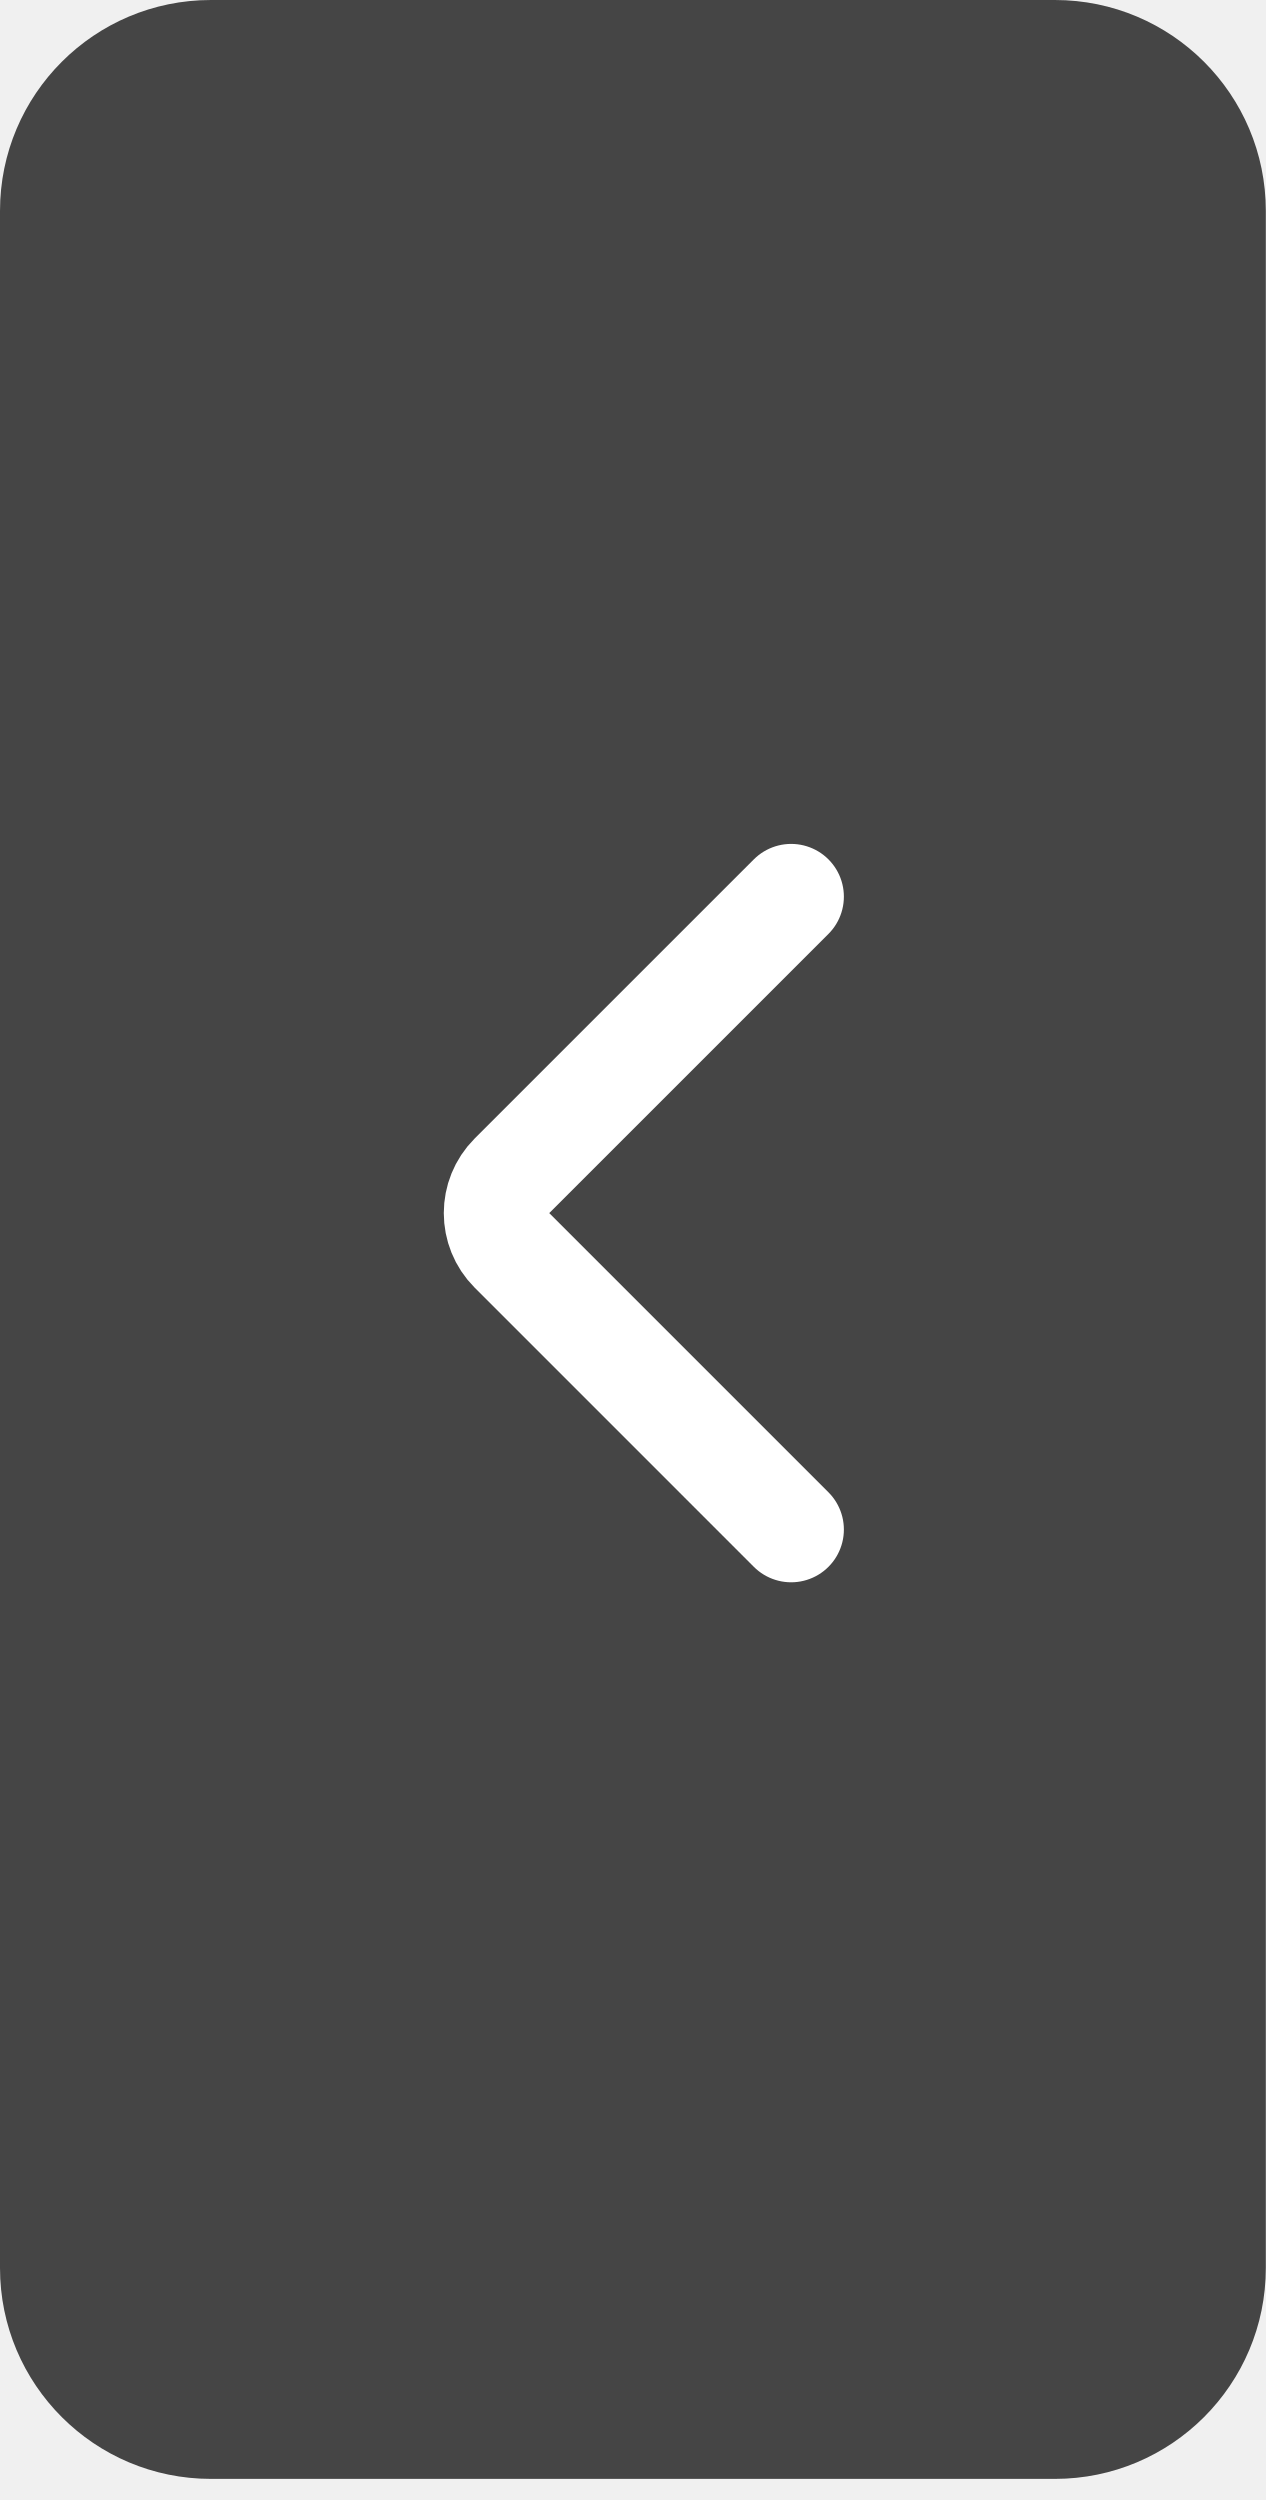
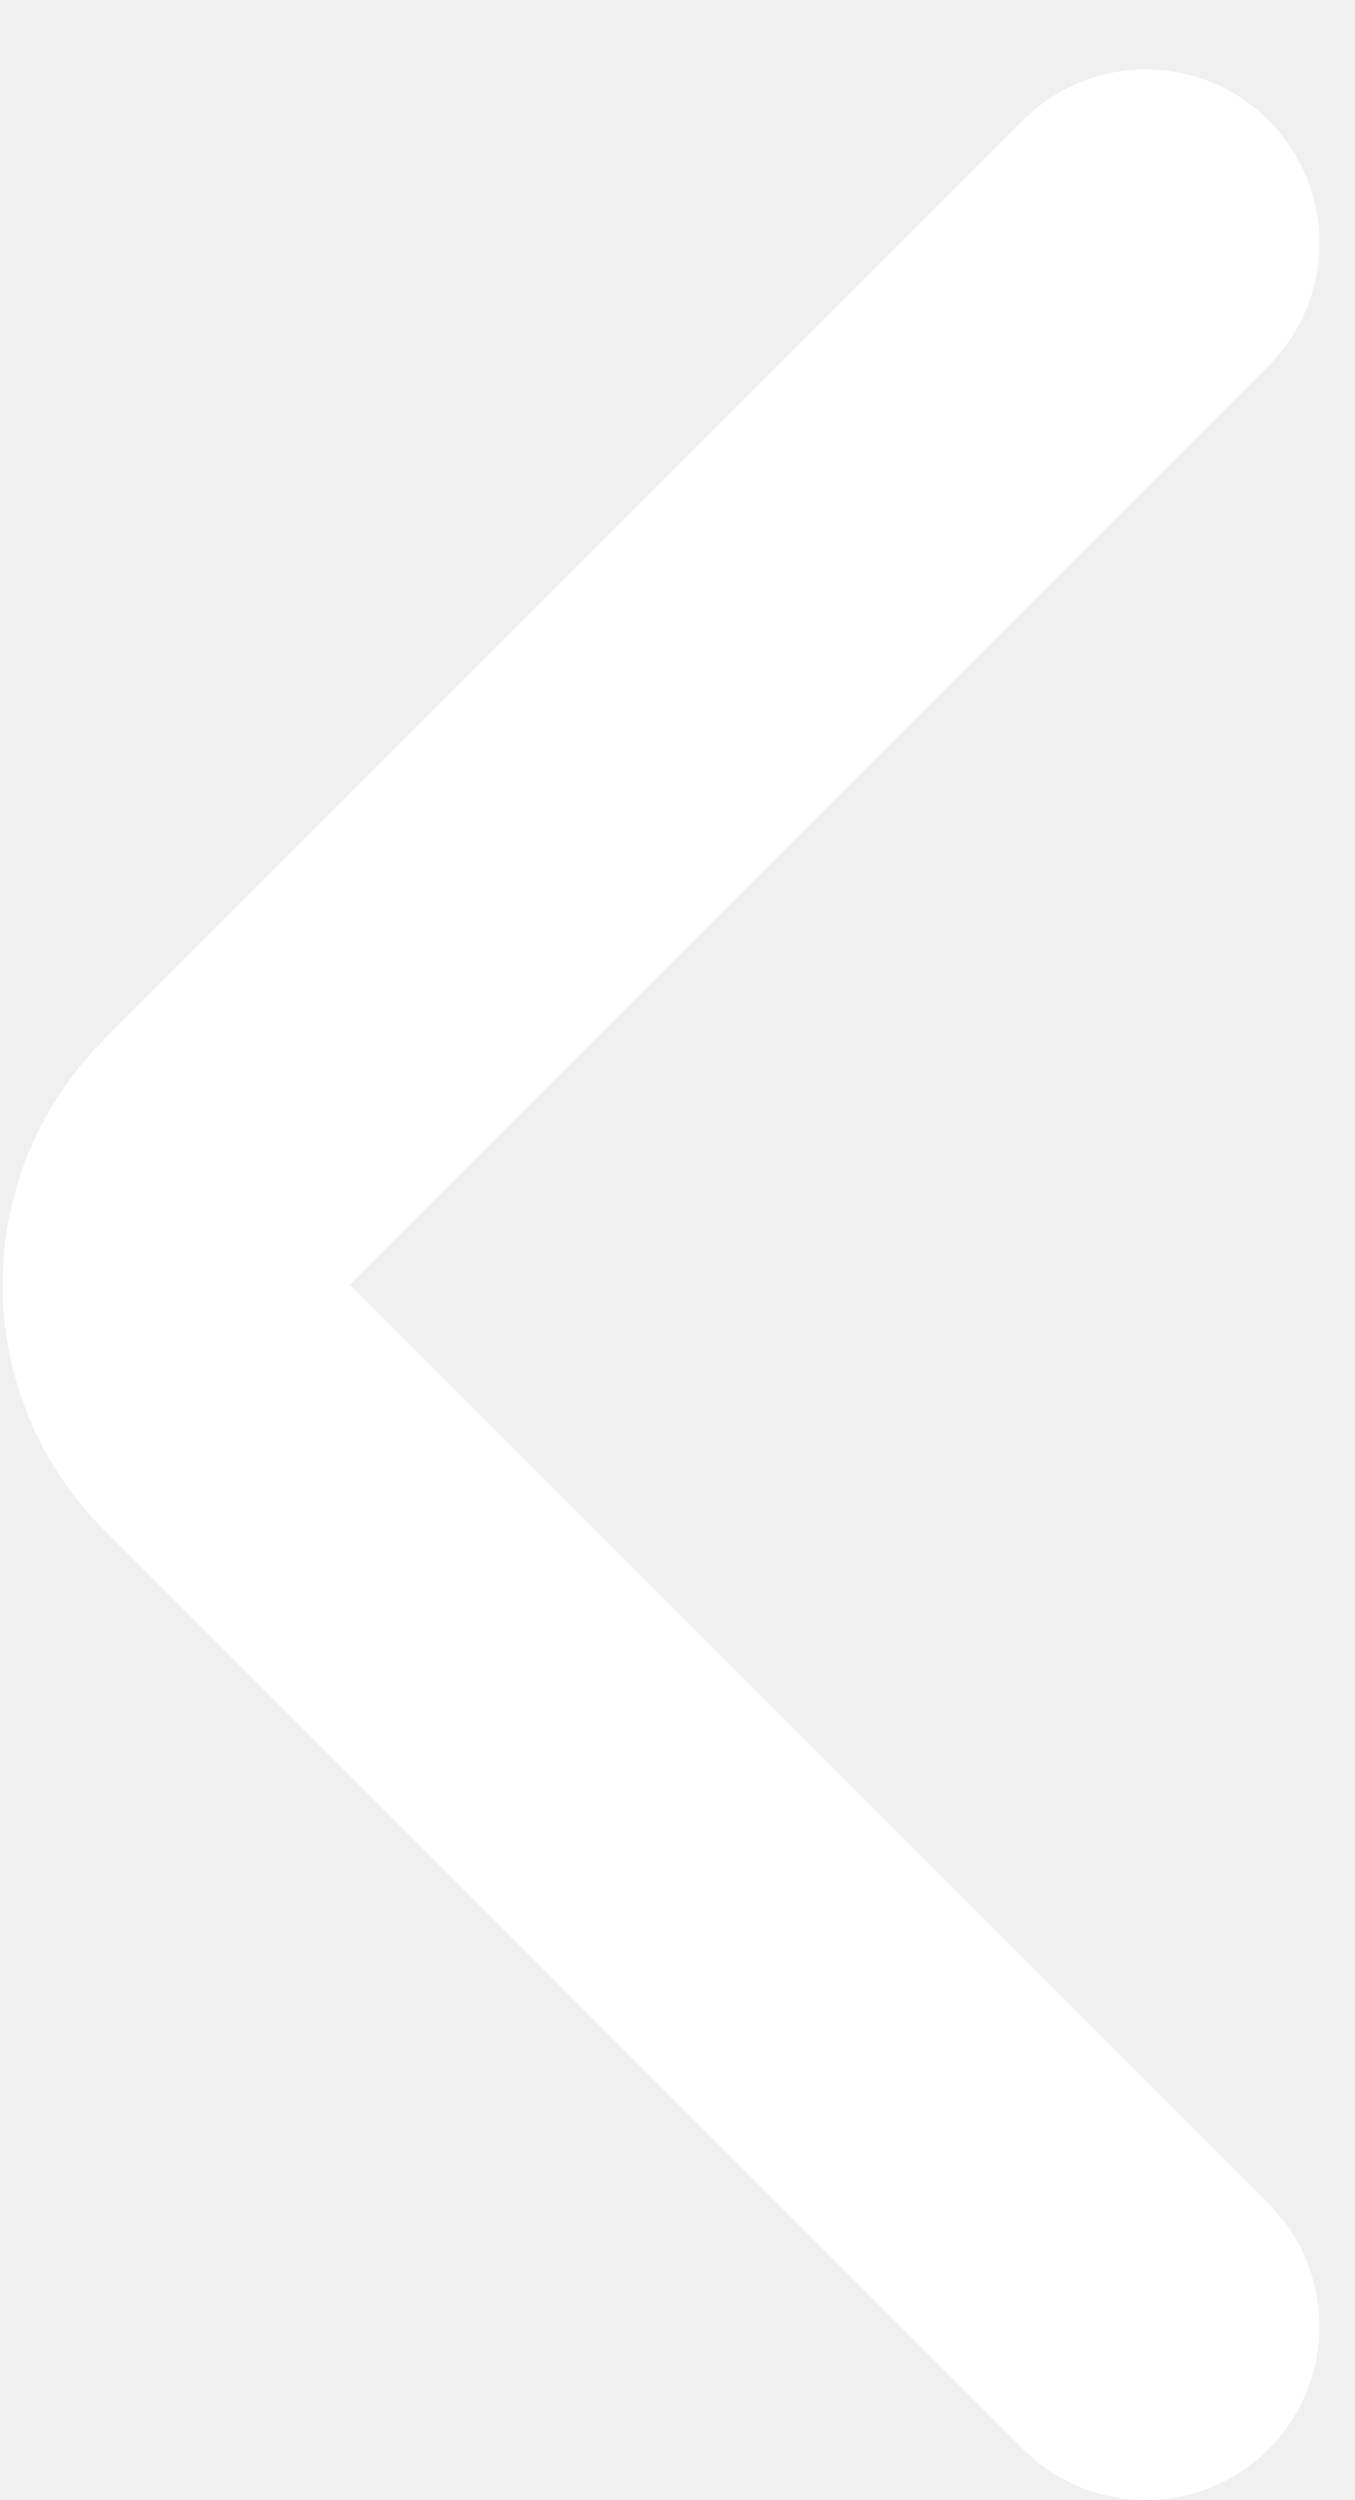
- <svg xmlns="http://www.w3.org/2000/svg" width="40" height="79" viewBox="0 0 40 79" fill="none">
-   <rect width="40" height="78.333" rx="6.667" fill="#1B1B1B" fill-opacity="0.8" />
-   <path d="M25 28.334L16.178 37.155C15.528 37.806 15.528 38.861 16.178 39.512L25 48.334" stroke="white" stroke-width="3.333" stroke-linecap="round" />
+ <svg xmlns="http://www.w3.org/2000/svg" width="13" height="24" viewBox="0 0 13 24" fill="none">
+   <path d="M11 2.333L2.179 11.155C1.528 11.806 1.528 12.861 2.179 13.512L11 22.334" stroke="white" stroke-width="3.333" stroke-linecap="round" />
</svg>
